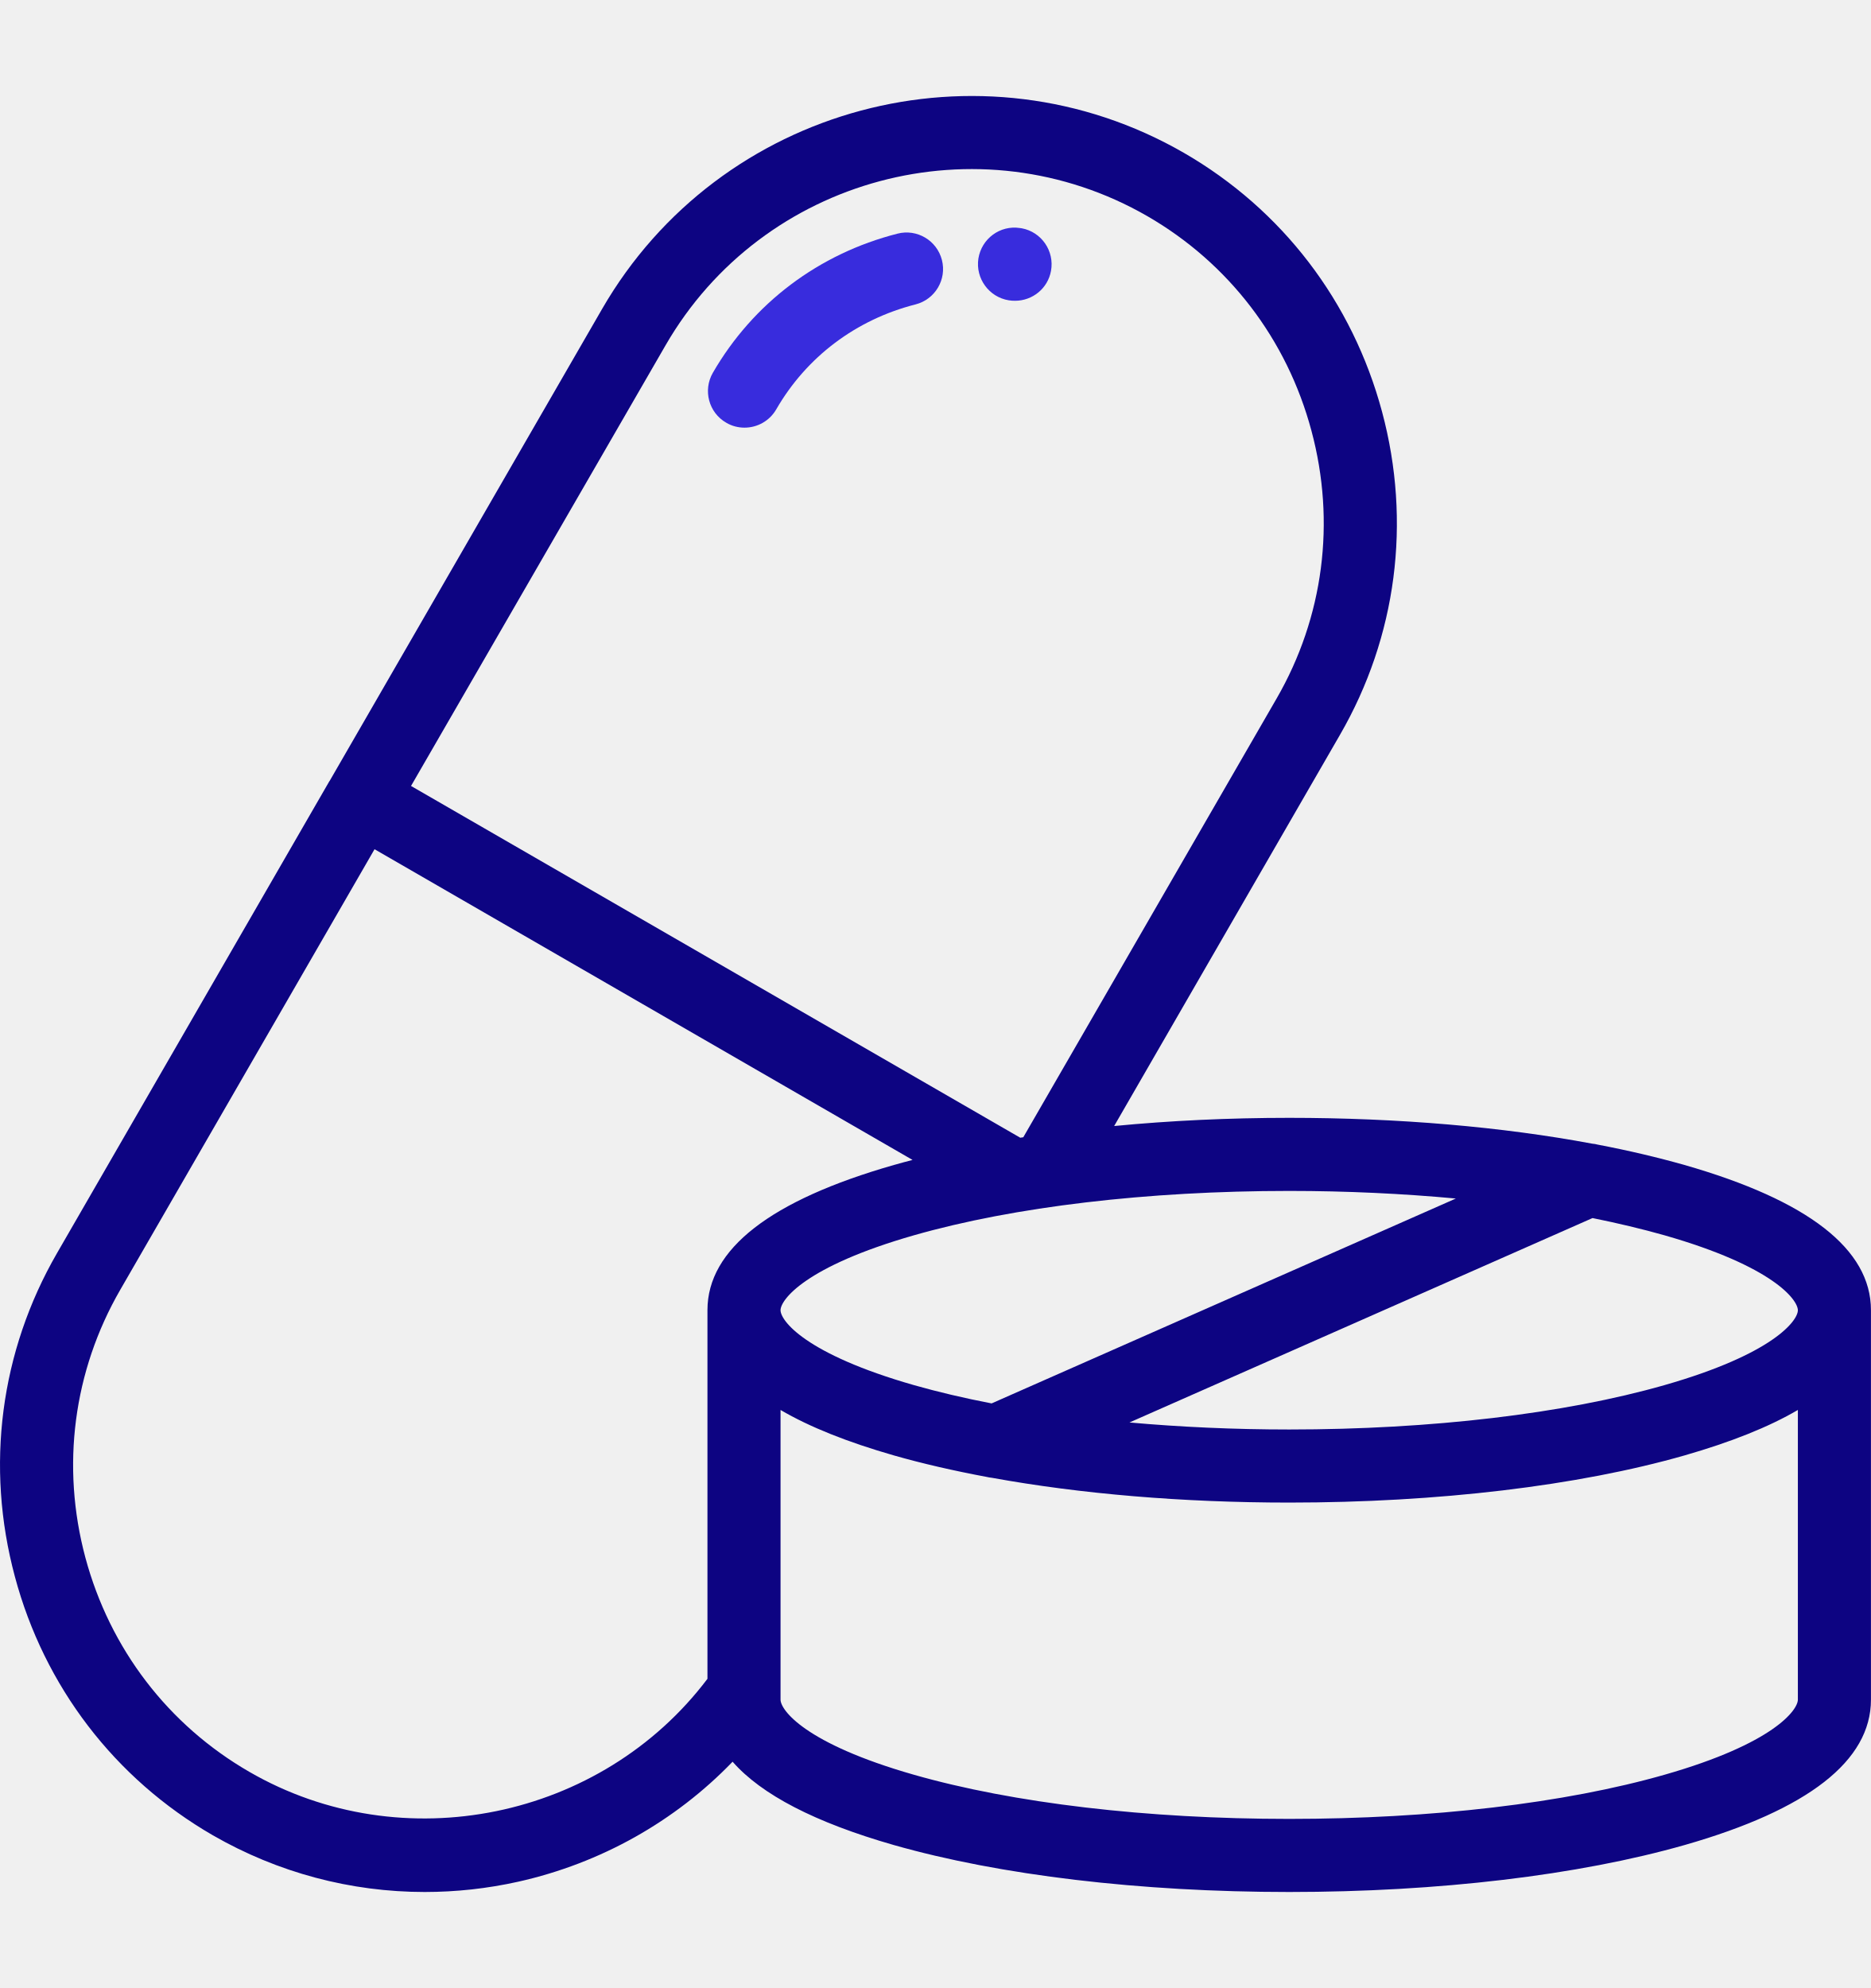
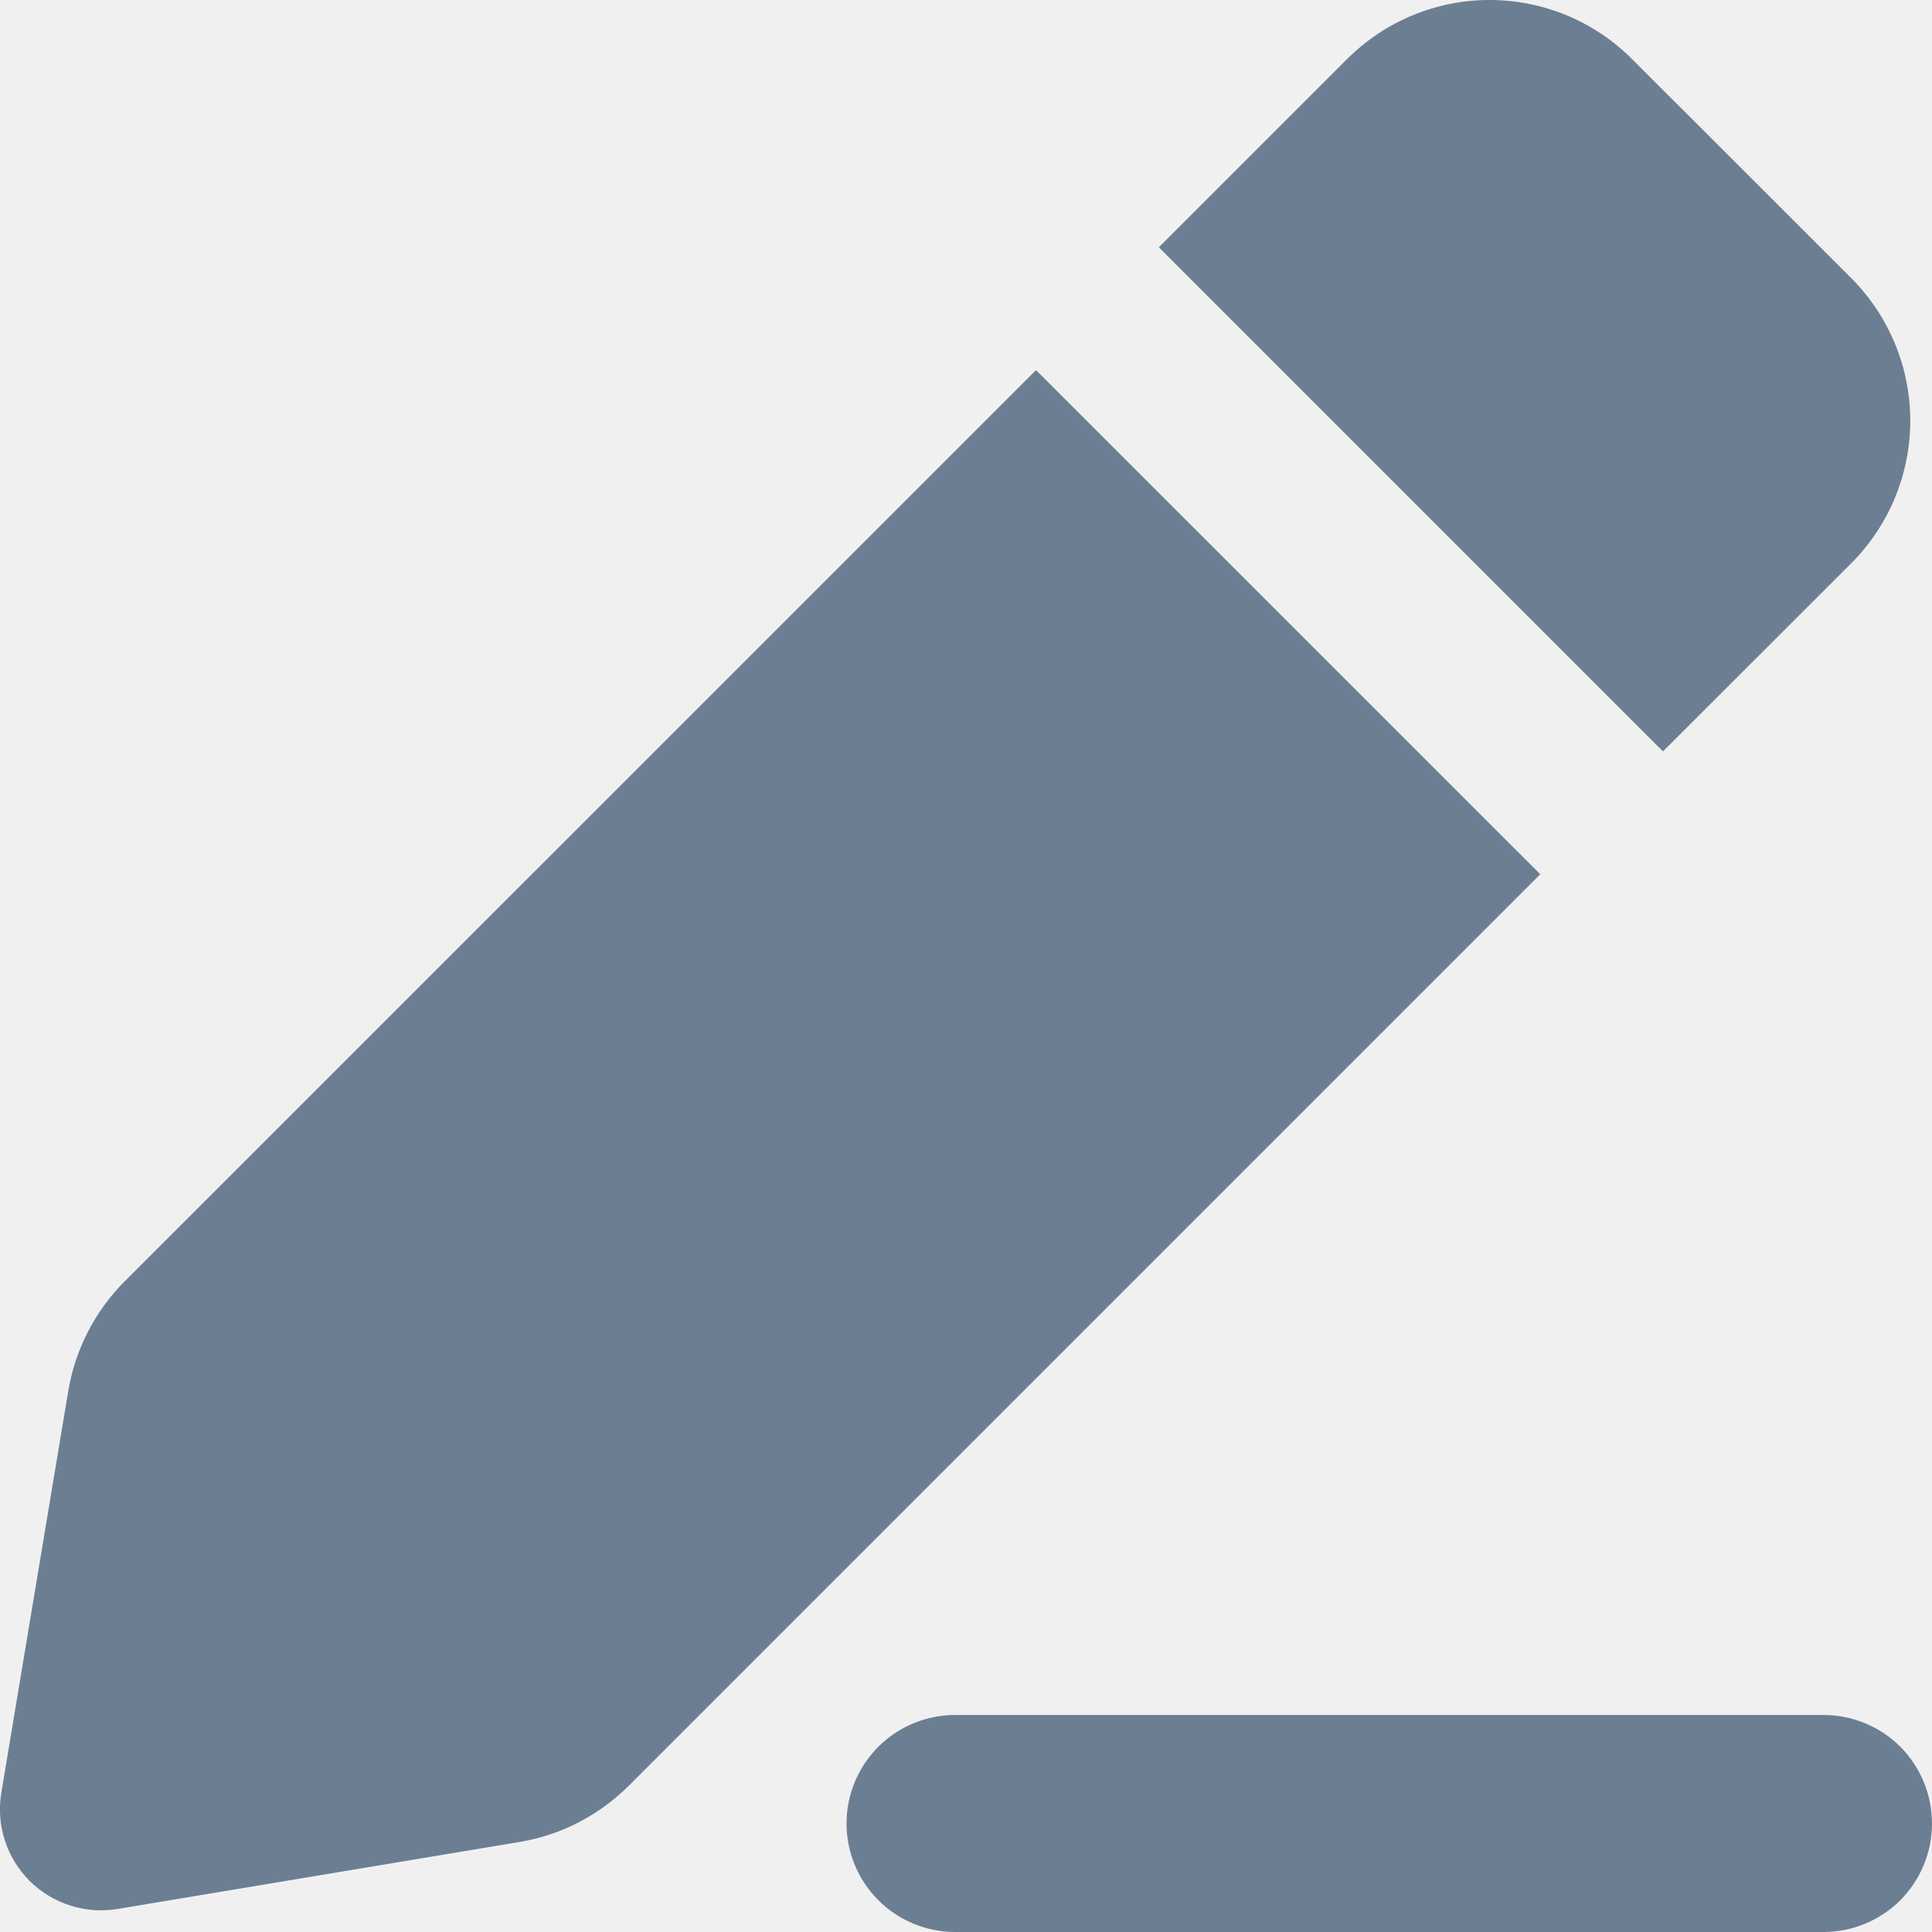
- <svg xmlns="http://www.w3.org/2000/svg" width="16" height="17" viewBox="0 0 16 17" fill="none" class="">
-   <g clip-path="url(#clip0_2_13)">
-     <path d="M8.055 2.223C8.012 2.056 7.842 1.955 7.675 1.998C7.001 2.17 6.44 2.593 6.096 3.188C6.01 3.338 6.061 3.529 6.211 3.615C6.26 3.644 6.314 3.657 6.367 3.657C6.475 3.657 6.58 3.601 6.638 3.501C6.897 3.052 7.32 2.733 7.83 2.603C7.997 2.56 8.098 2.39 8.055 2.223Z" fill="#382CDD" />
-     <path d="M8.737 1.952C8.732 1.952 8.727 1.951 8.722 1.95C8.552 1.924 8.394 2.041 8.367 2.211C8.341 2.381 8.458 2.541 8.627 2.568C8.645 2.571 8.663 2.572 8.681 2.572C8.829 2.572 8.961 2.467 8.988 2.316C9.019 2.146 8.906 1.983 8.737 1.952Z" fill="#382CDD" />
-     <path d="M14.405 9.962C14.175 9.897 13.926 9.838 13.663 9.788C13.648 9.784 13.633 9.781 13.617 9.78C12.848 9.636 11.956 9.559 11.025 9.559C10.509 9.559 10.006 9.583 9.528 9.629L11.459 6.284C11.944 5.445 12.072 4.464 11.819 3.521C11.566 2.579 10.965 1.793 10.126 1.308C8.386 0.304 6.154 0.902 5.149 2.642L2.819 6.678C2.818 6.679 2.818 6.679 2.818 6.679C2.818 6.68 2.818 6.68 2.817 6.68L0.487 10.717C0.002 11.557 -0.126 12.538 0.127 13.481C0.379 14.423 0.981 15.209 1.82 15.694C2.376 16.014 2.999 16.179 3.632 16.179C3.899 16.179 4.167 16.15 4.432 16.091C5.138 15.933 5.773 15.575 6.265 15.065C6.512 15.347 6.972 15.585 7.642 15.777C8.55 16.036 9.751 16.179 11.025 16.179C12.299 16.179 13.5 16.036 14.408 15.777C15.464 15.475 16 15.057 16 14.534V11.206C16 11.205 16 11.205 16 11.204C16 10.682 15.463 10.265 14.405 9.962ZM11.025 10.184C11.517 10.184 11.996 10.207 12.45 10.249L8.48 12.001C8.245 11.956 8.022 11.903 7.817 11.845C6.88 11.577 6.675 11.291 6.675 11.204C6.675 11.117 6.88 10.831 7.817 10.563C8.672 10.319 9.811 10.184 11.025 10.184ZM5.691 2.954C6.522 1.513 8.372 1.018 9.813 1.849C10.508 2.251 11.006 2.902 11.215 3.683C11.425 4.464 11.319 5.277 10.918 5.972L8.751 9.725C8.742 9.727 8.734 9.728 8.725 9.729L3.515 6.721L5.691 2.954ZM6.05 11.202C6.05 11.203 6.05 11.204 6.05 11.204V14.356C5.144 15.556 3.443 15.909 2.133 15.152C1.438 14.751 0.94 14.1 0.73 13.319C0.521 12.538 0.627 11.725 1.028 11.03L3.203 7.262L7.804 9.919C7.75 9.933 7.697 9.947 7.645 9.962C6.588 10.264 6.051 10.682 6.05 11.202ZM15.375 14.534C15.375 14.622 15.17 14.909 14.236 15.176C13.383 15.42 12.242 15.554 11.025 15.554C9.808 15.554 8.667 15.42 7.814 15.176C6.88 14.909 6.675 14.622 6.675 14.534V12.057C6.924 12.203 7.248 12.332 7.645 12.446C7.89 12.516 8.157 12.577 8.44 12.63C8.454 12.633 8.468 12.636 8.482 12.637C9.24 12.775 10.114 12.849 11.025 12.849C12.295 12.849 13.496 12.706 14.405 12.446C14.802 12.332 15.126 12.203 15.375 12.057V14.534ZM15.375 11.204V11.205C15.374 11.293 15.167 11.578 14.233 11.845C13.378 12.089 12.239 12.224 11.025 12.224C10.554 12.224 10.095 12.203 9.659 12.164L13.619 10.416C13.836 10.46 14.042 10.509 14.233 10.563C15.168 10.83 15.374 11.116 15.375 11.204C15.375 11.204 15.375 11.204 15.375 11.204Z" fill="#0D0482" />
-   </g>
-   <defs>
-     <clipPath id="clip0_2_13">
-       <rect width="16" height="16" fill="white" transform="translate(0 0.5)" />
-     </clipPath>
-   </defs>
+ <svg xmlns="http://www.w3.org/2000/svg" width="12" height="12" viewBox="0 0 12 12" fill="none" class="">
+   <path d="M10.329 4.667L11.499 3.498C11.733 3.263 11.865 2.945 11.865 2.613C11.865 2.281 11.733 1.963 11.499 1.728L10.137 0.367C9.903 0.132 9.584 0 9.252 0C8.92 0 8.602 0.132 8.367 0.367L7.198 1.536L10.329 4.667Z" fill="#6C7E92" />
+   <path d="M6.435 2.299L0.773 7.96C0.589 8.145 0.467 8.382 0.424 8.64L0.008 11.137C-0.008 11.235 -0.001 11.335 0.03 11.43C0.06 11.525 0.113 11.611 0.183 11.682C0.254 11.752 0.34 11.805 0.435 11.835C0.53 11.866 0.63 11.873 0.729 11.857L3.225 11.441C3.483 11.399 3.72 11.276 3.905 11.092L9.567 5.43L6.435 2.299Z" fill="#6C7E92" />
+   <path d="M5.932 12C5.754 12 5.582 11.929 5.456 11.803C5.329 11.676 5.258 11.505 5.258 11.326C5.258 11.147 5.329 10.976 5.456 10.849C5.582 10.723 5.754 10.652 5.932 10.652H11.326C11.505 10.652 11.676 10.723 11.803 10.849C11.929 10.976 12 11.147 12 11.326C12 11.505 11.929 11.676 11.803 11.803C11.676 11.929 11.505 12 11.326 12H5.932Z" fill="#6C7E92" />
</svg>
